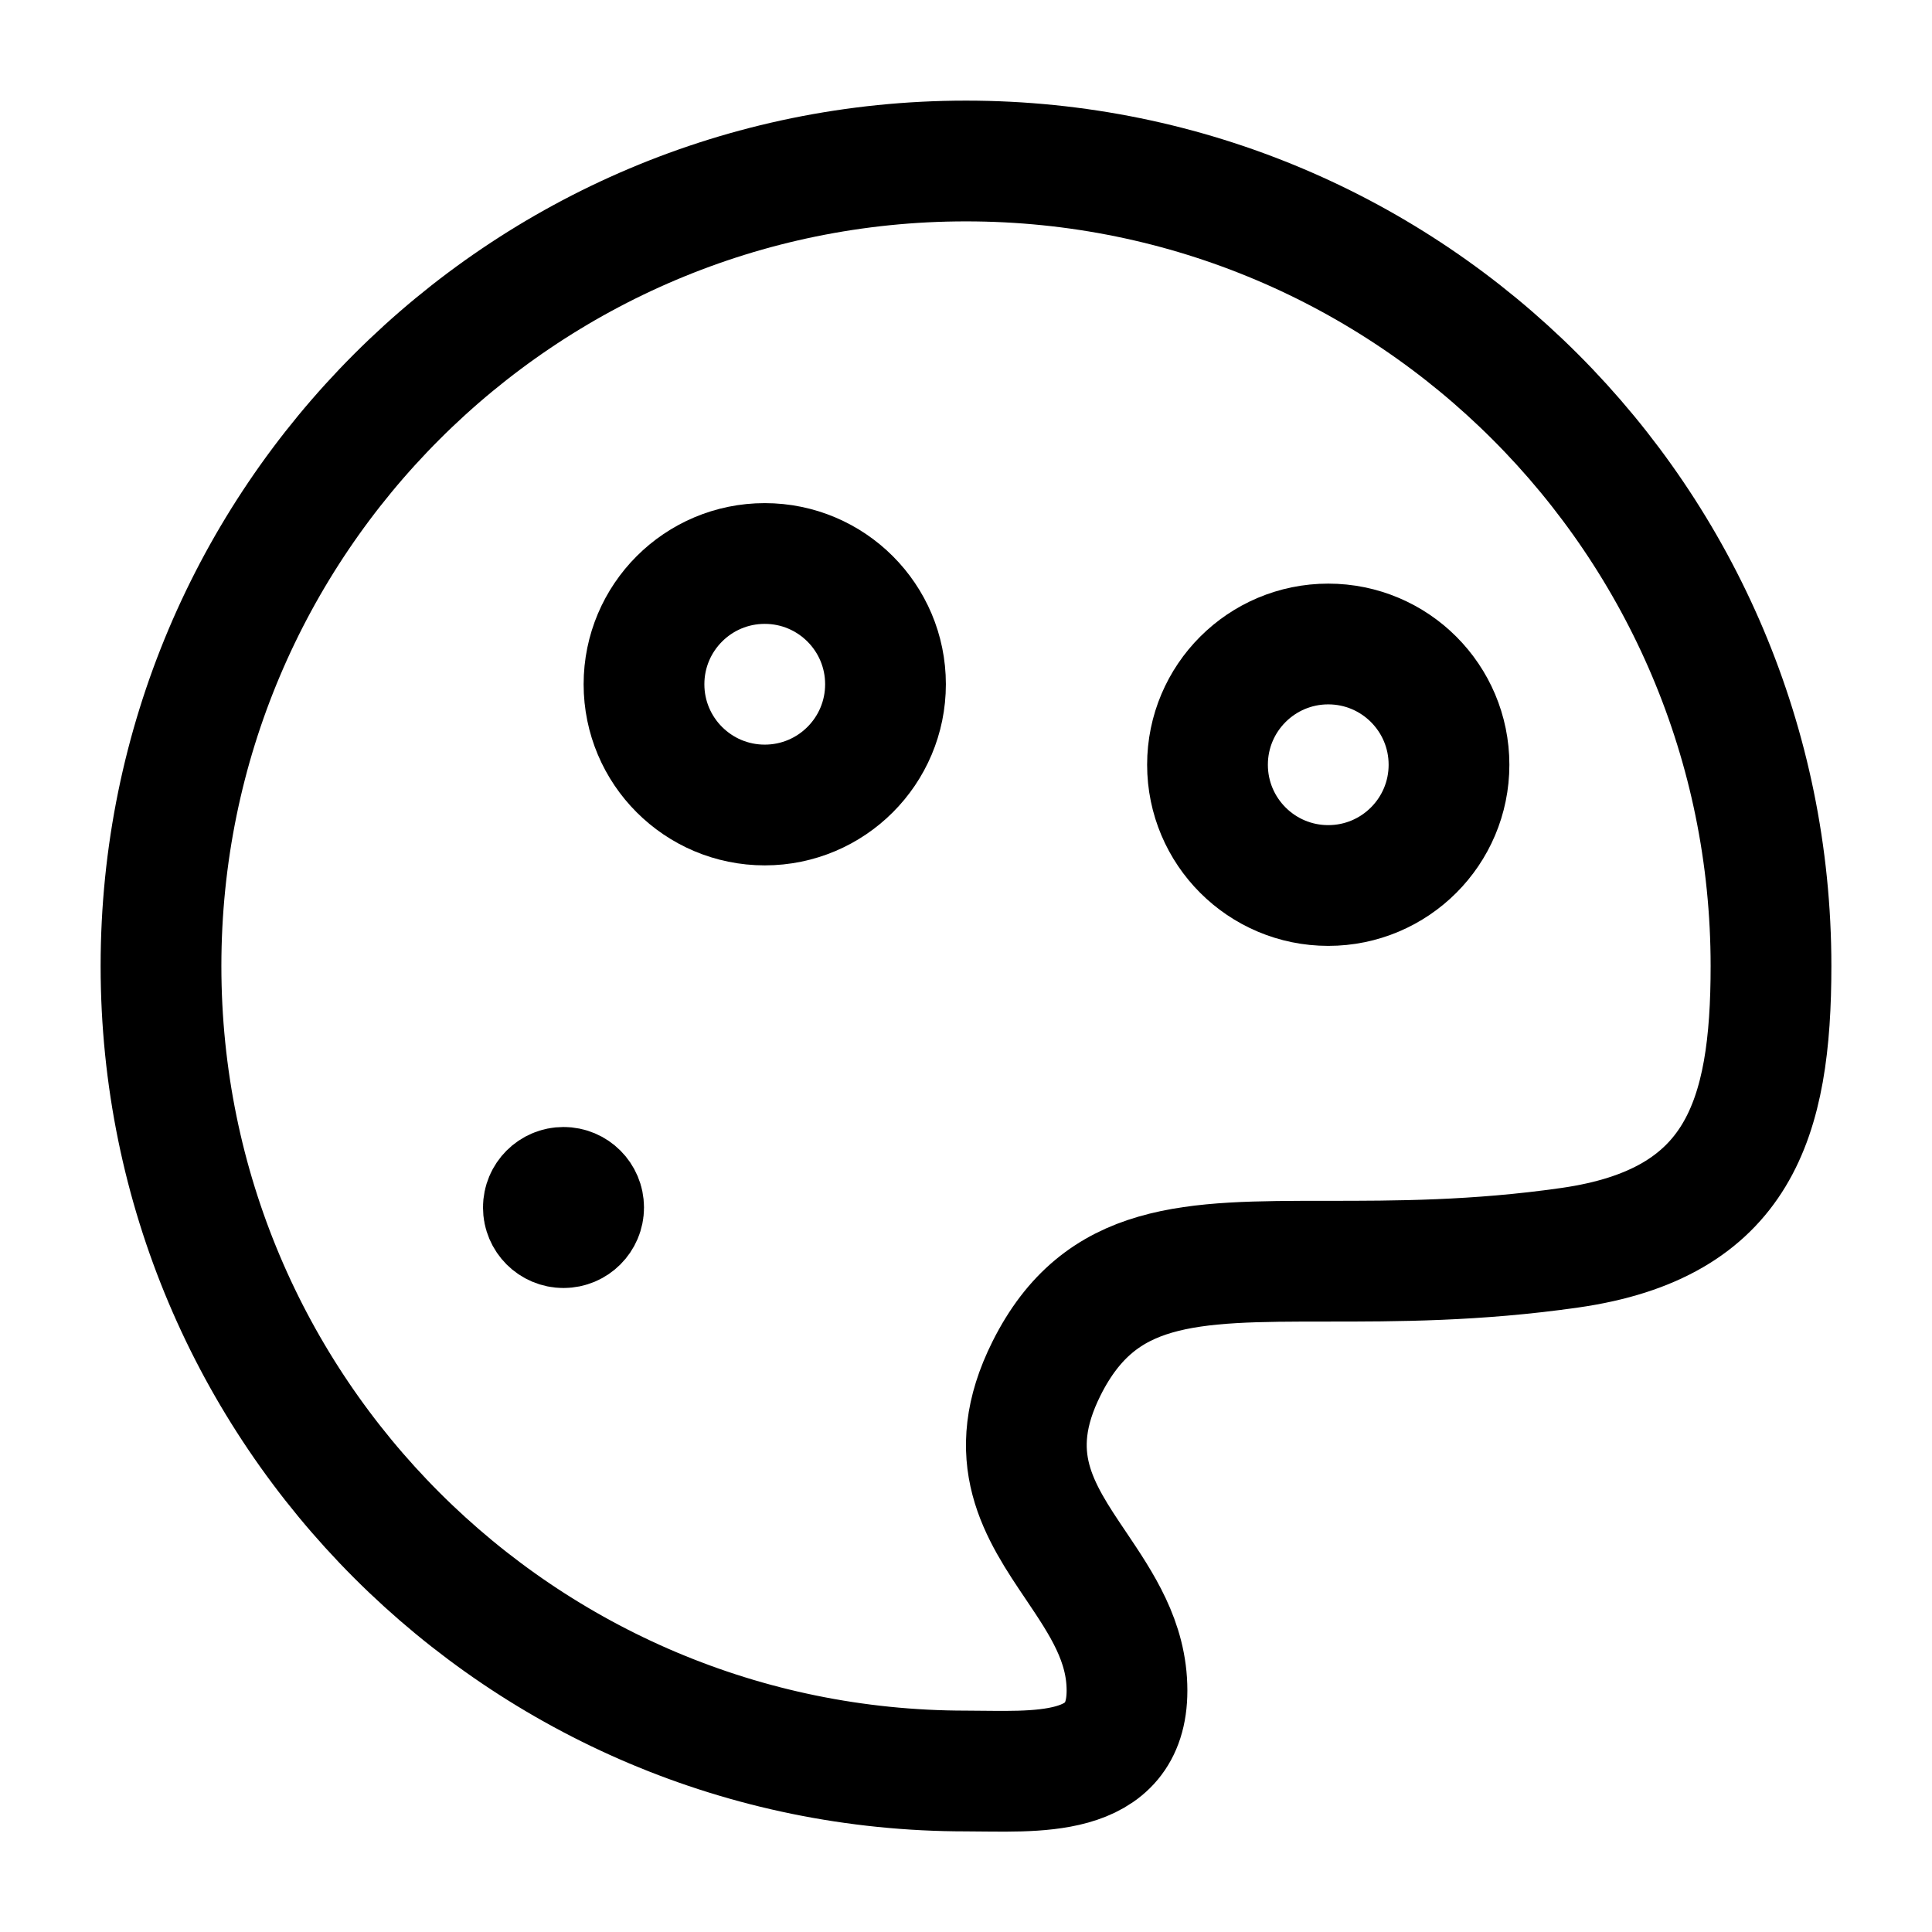
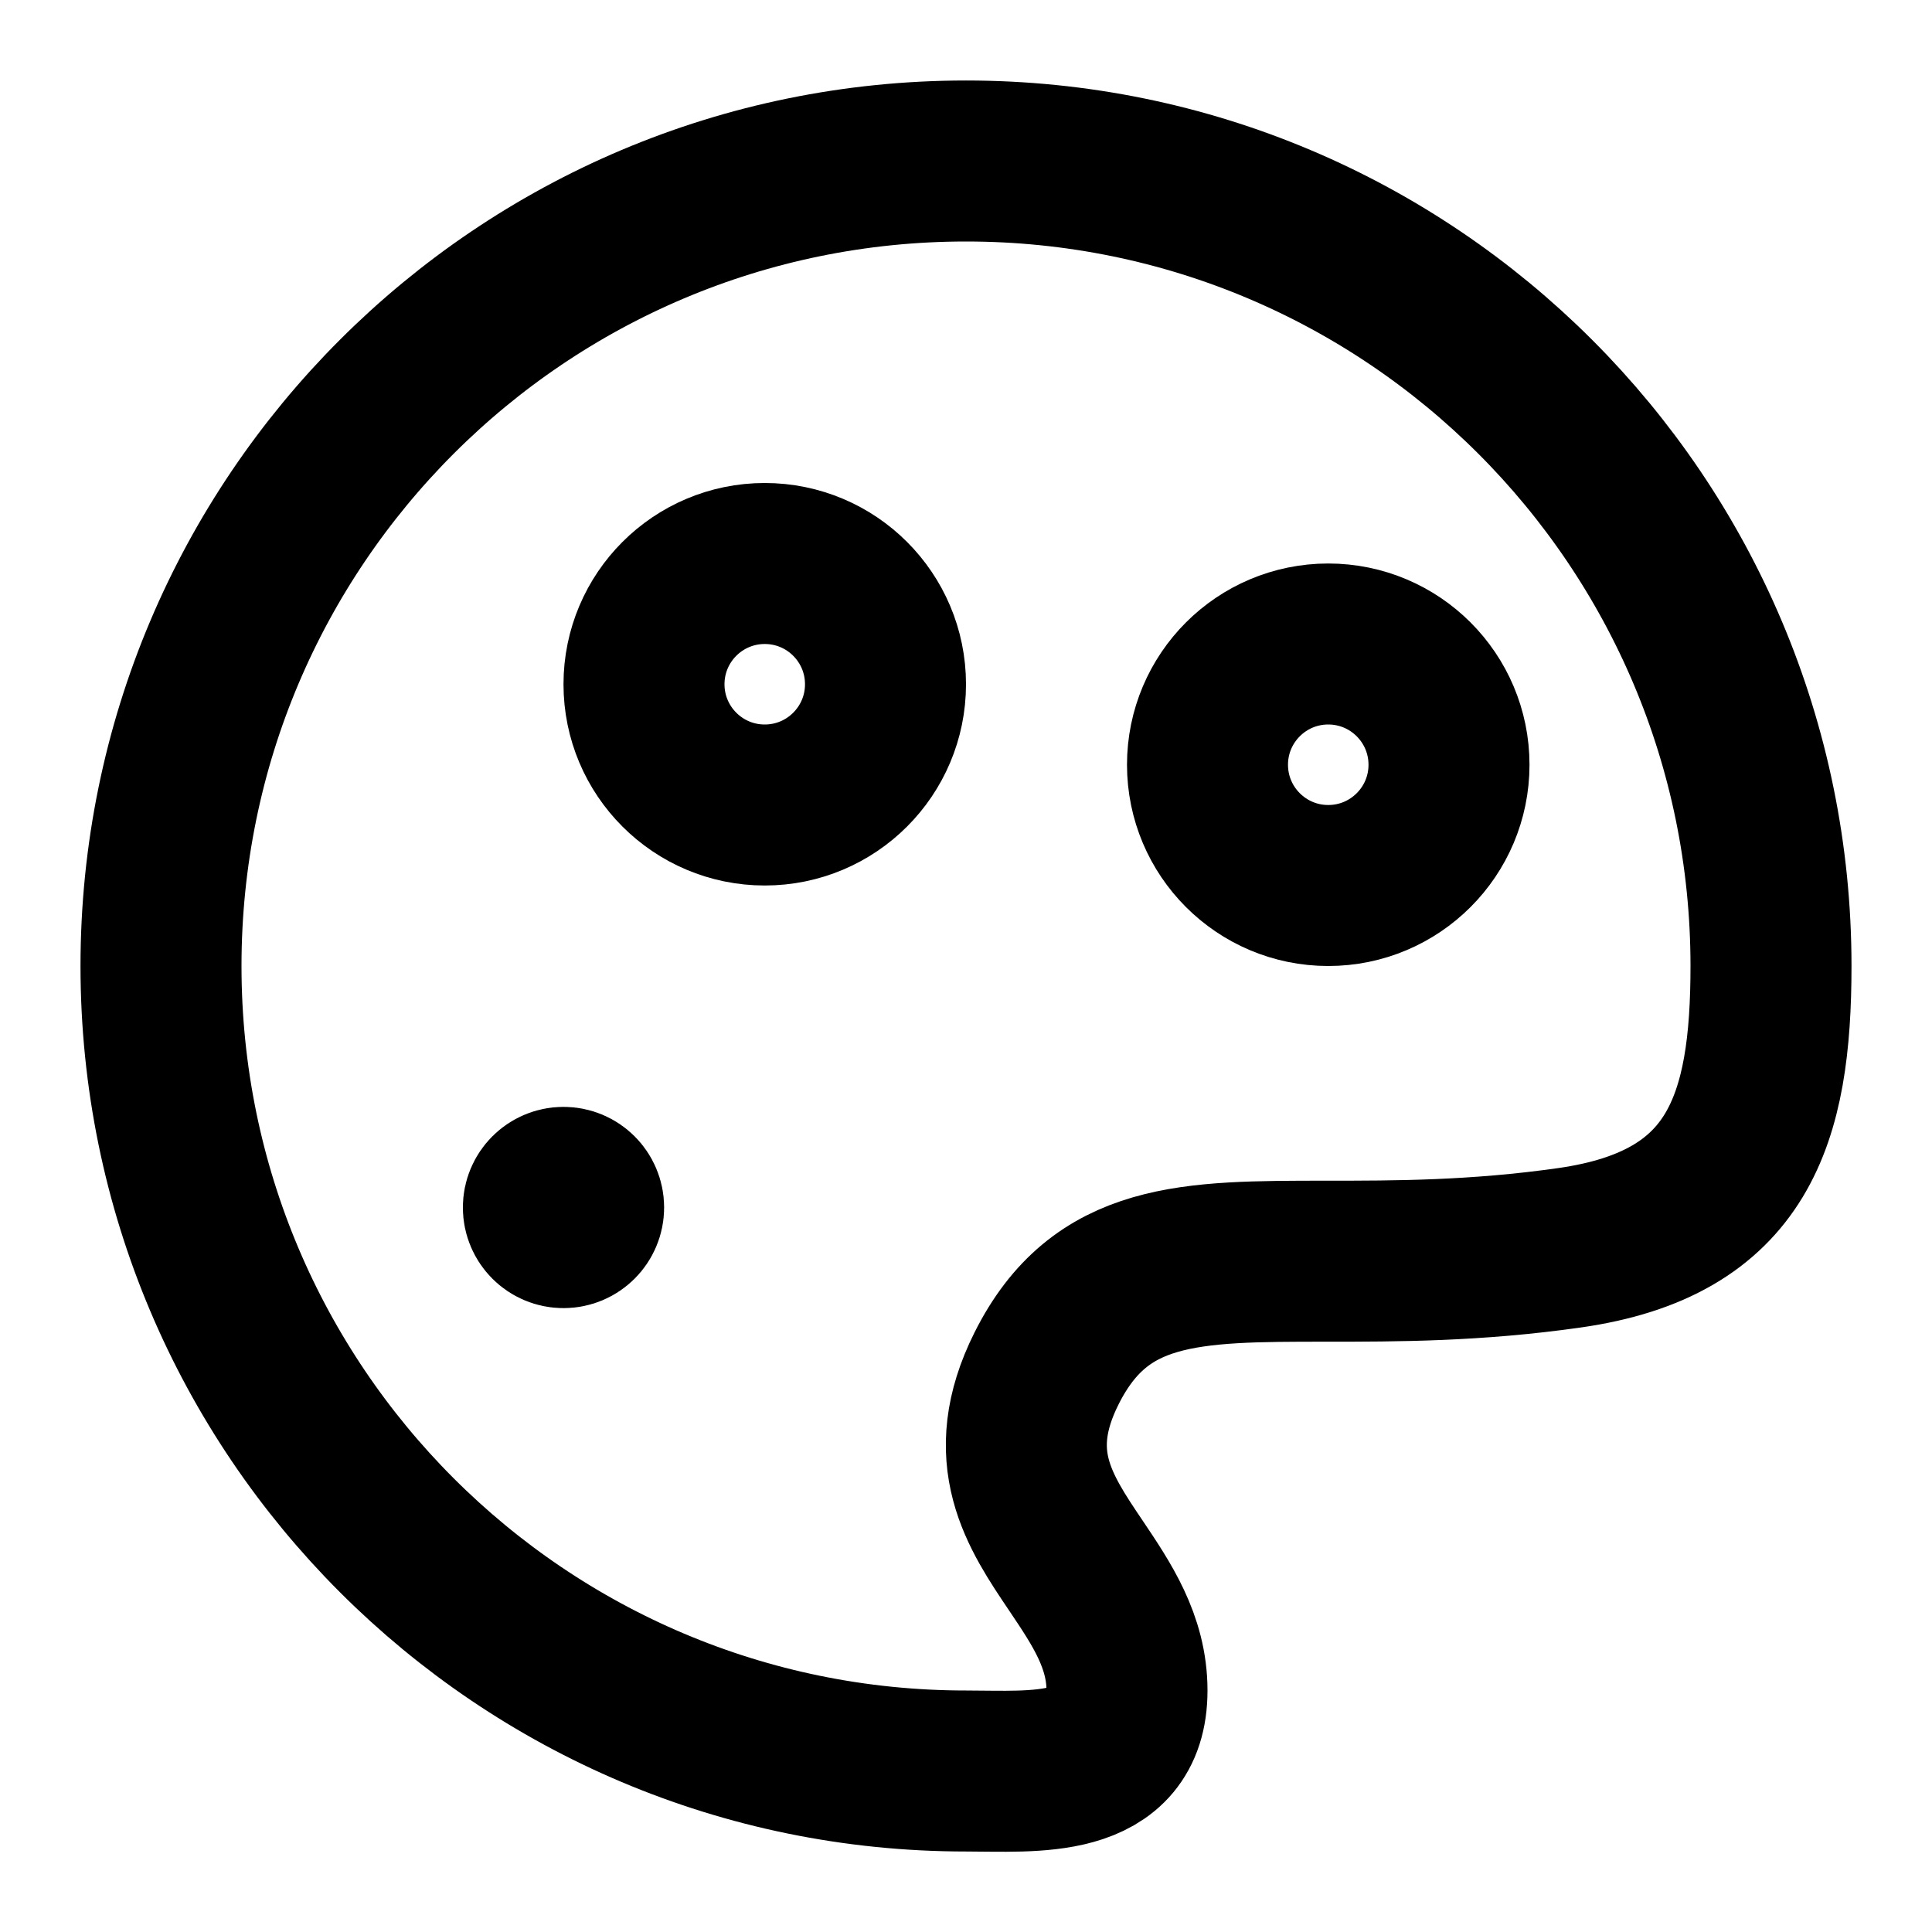
<svg xmlns="http://www.w3.org/2000/svg" viewBox="0 0 24 24" fill="none">
-   <path d="M22 12C22 6.477 17.523 2 12 2C6.477 2 2 6.477 2 12C2 17.523 6.477 22 12 22C12.842 22 14 22.116 14 21C14 20.391 13.683 19.921 13.369 19.454C12.908 18.771 12.452 18.095 13 17C13.667 15.667 14.778 15.667 16.482 15.667C17.333 15.667 18.333 15.667 19.5 15.5C21.601 15.2 22 13.908 22 12Z" stroke="currentColor" stroke-width="1.5" />
-   <circle cx="9.5" cy="8.5" r="1.5" stroke="currentColor" stroke-width="1.5" />
-   <circle cx="16.5" cy="9.5" r="1.5" stroke="currentColor" stroke-width="1.5" />
-   <path d="M7.125 15H7M7.25 15C7.25 15.138 7.138 15.25 7 15.25C6.862 15.25 6.75 15.138 6.75 15C6.75 14.862 6.862 14.75 7 14.75C7.138 14.75 7.25 14.862 7.25 15Z" stroke="currentColor" stroke-linecap="round" stroke-linejoin="round" stroke-width="1.5" />
+   <path d="M22 12C22 6.477 17.523 2 12 2C6.477 2 2 6.477 2 12C2 17.523 6.477 22 12 22C12.842 22 14 22.116 14 21C14 20.391 13.683 19.921 13.369 19.454C12.908 18.771 12.452 18.095 13 17C13.667 15.667 14.778 15.667 16.482 15.667C17.333 15.667 18.333 15.667 19.5 15.5C21.601 15.2 22 13.908 22 12Z" stroke="currentColor" stroke-width="2" />
+   <circle cx="9.5" cy="8.5" r="1.5" stroke="currentColor" stroke-width="2" />
+   <circle cx="16.5" cy="9.5" r="1.5" stroke="currentColor" stroke-width="2" />
+   <path d="M7.125 15H7M7.25 15C7.25 15.138 7.138 15.25 7 15.25C6.862 15.25 6.75 15.138 6.75 15C6.75 14.862 6.862 14.75 7 14.75C7.138 14.75 7.25 14.862 7.25 15Z" stroke="currentColor" stroke-linecap="round" stroke-linejoin="round" stroke-width="2" />
</svg>
